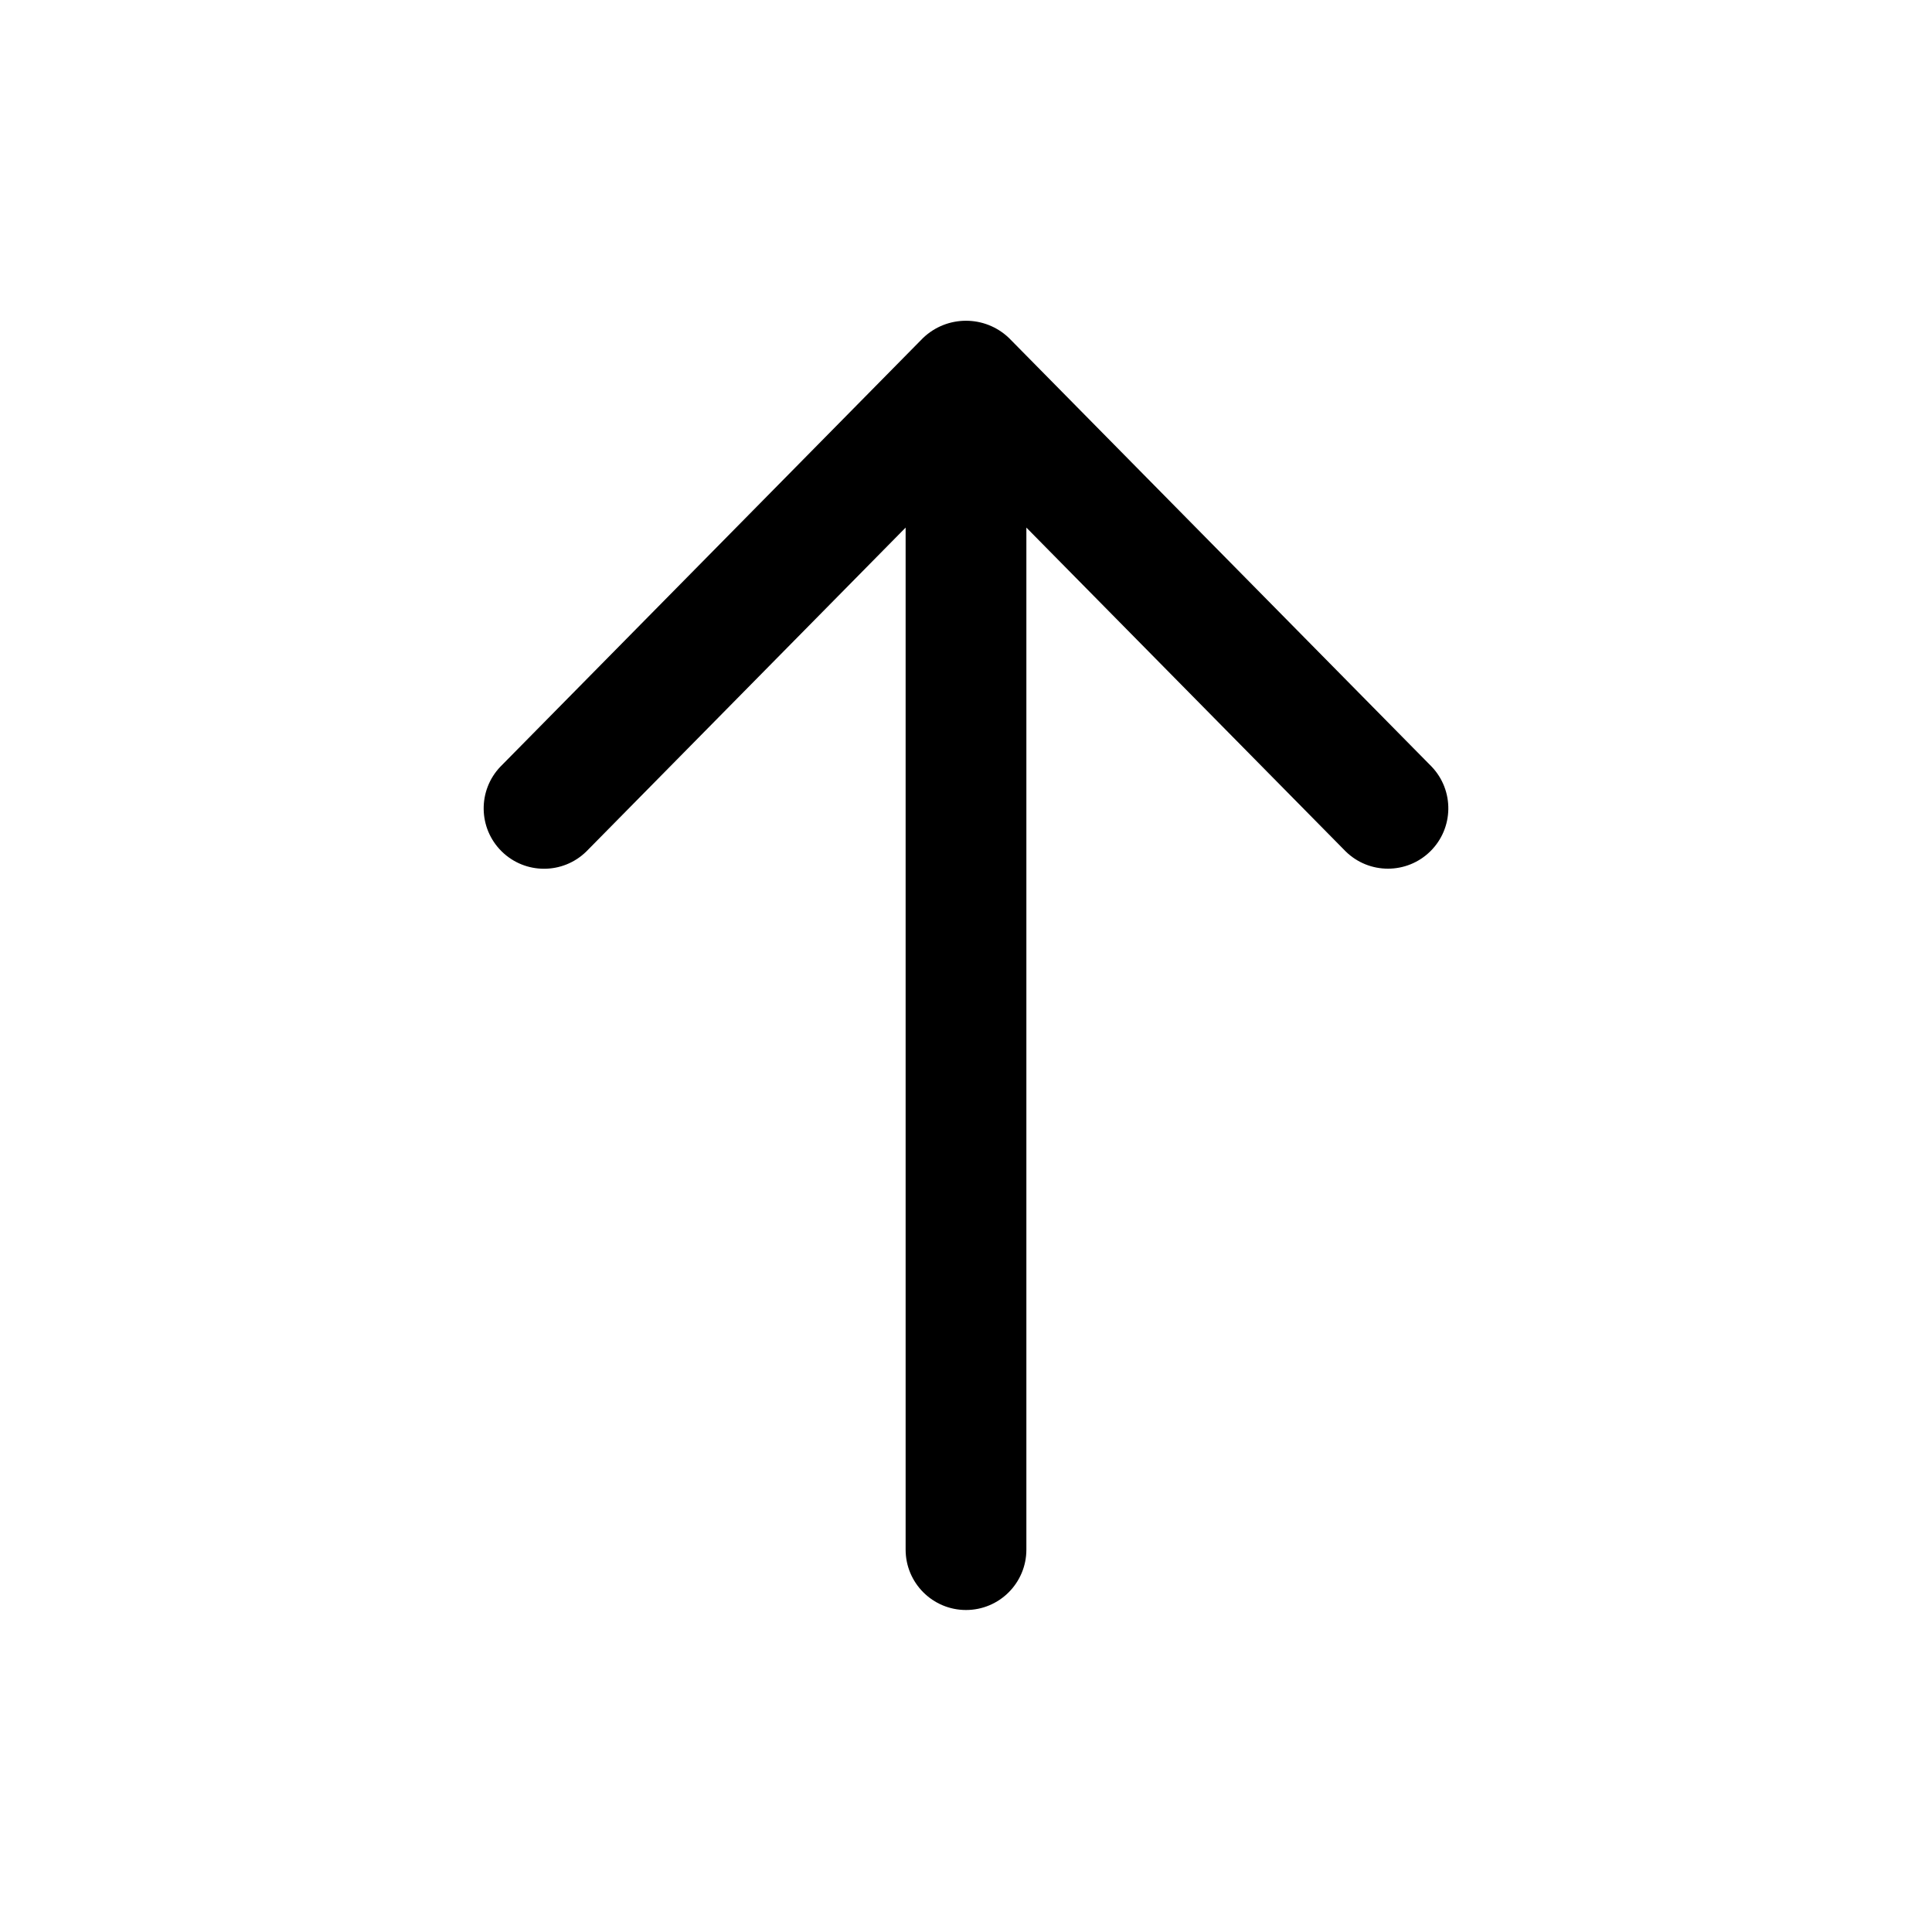
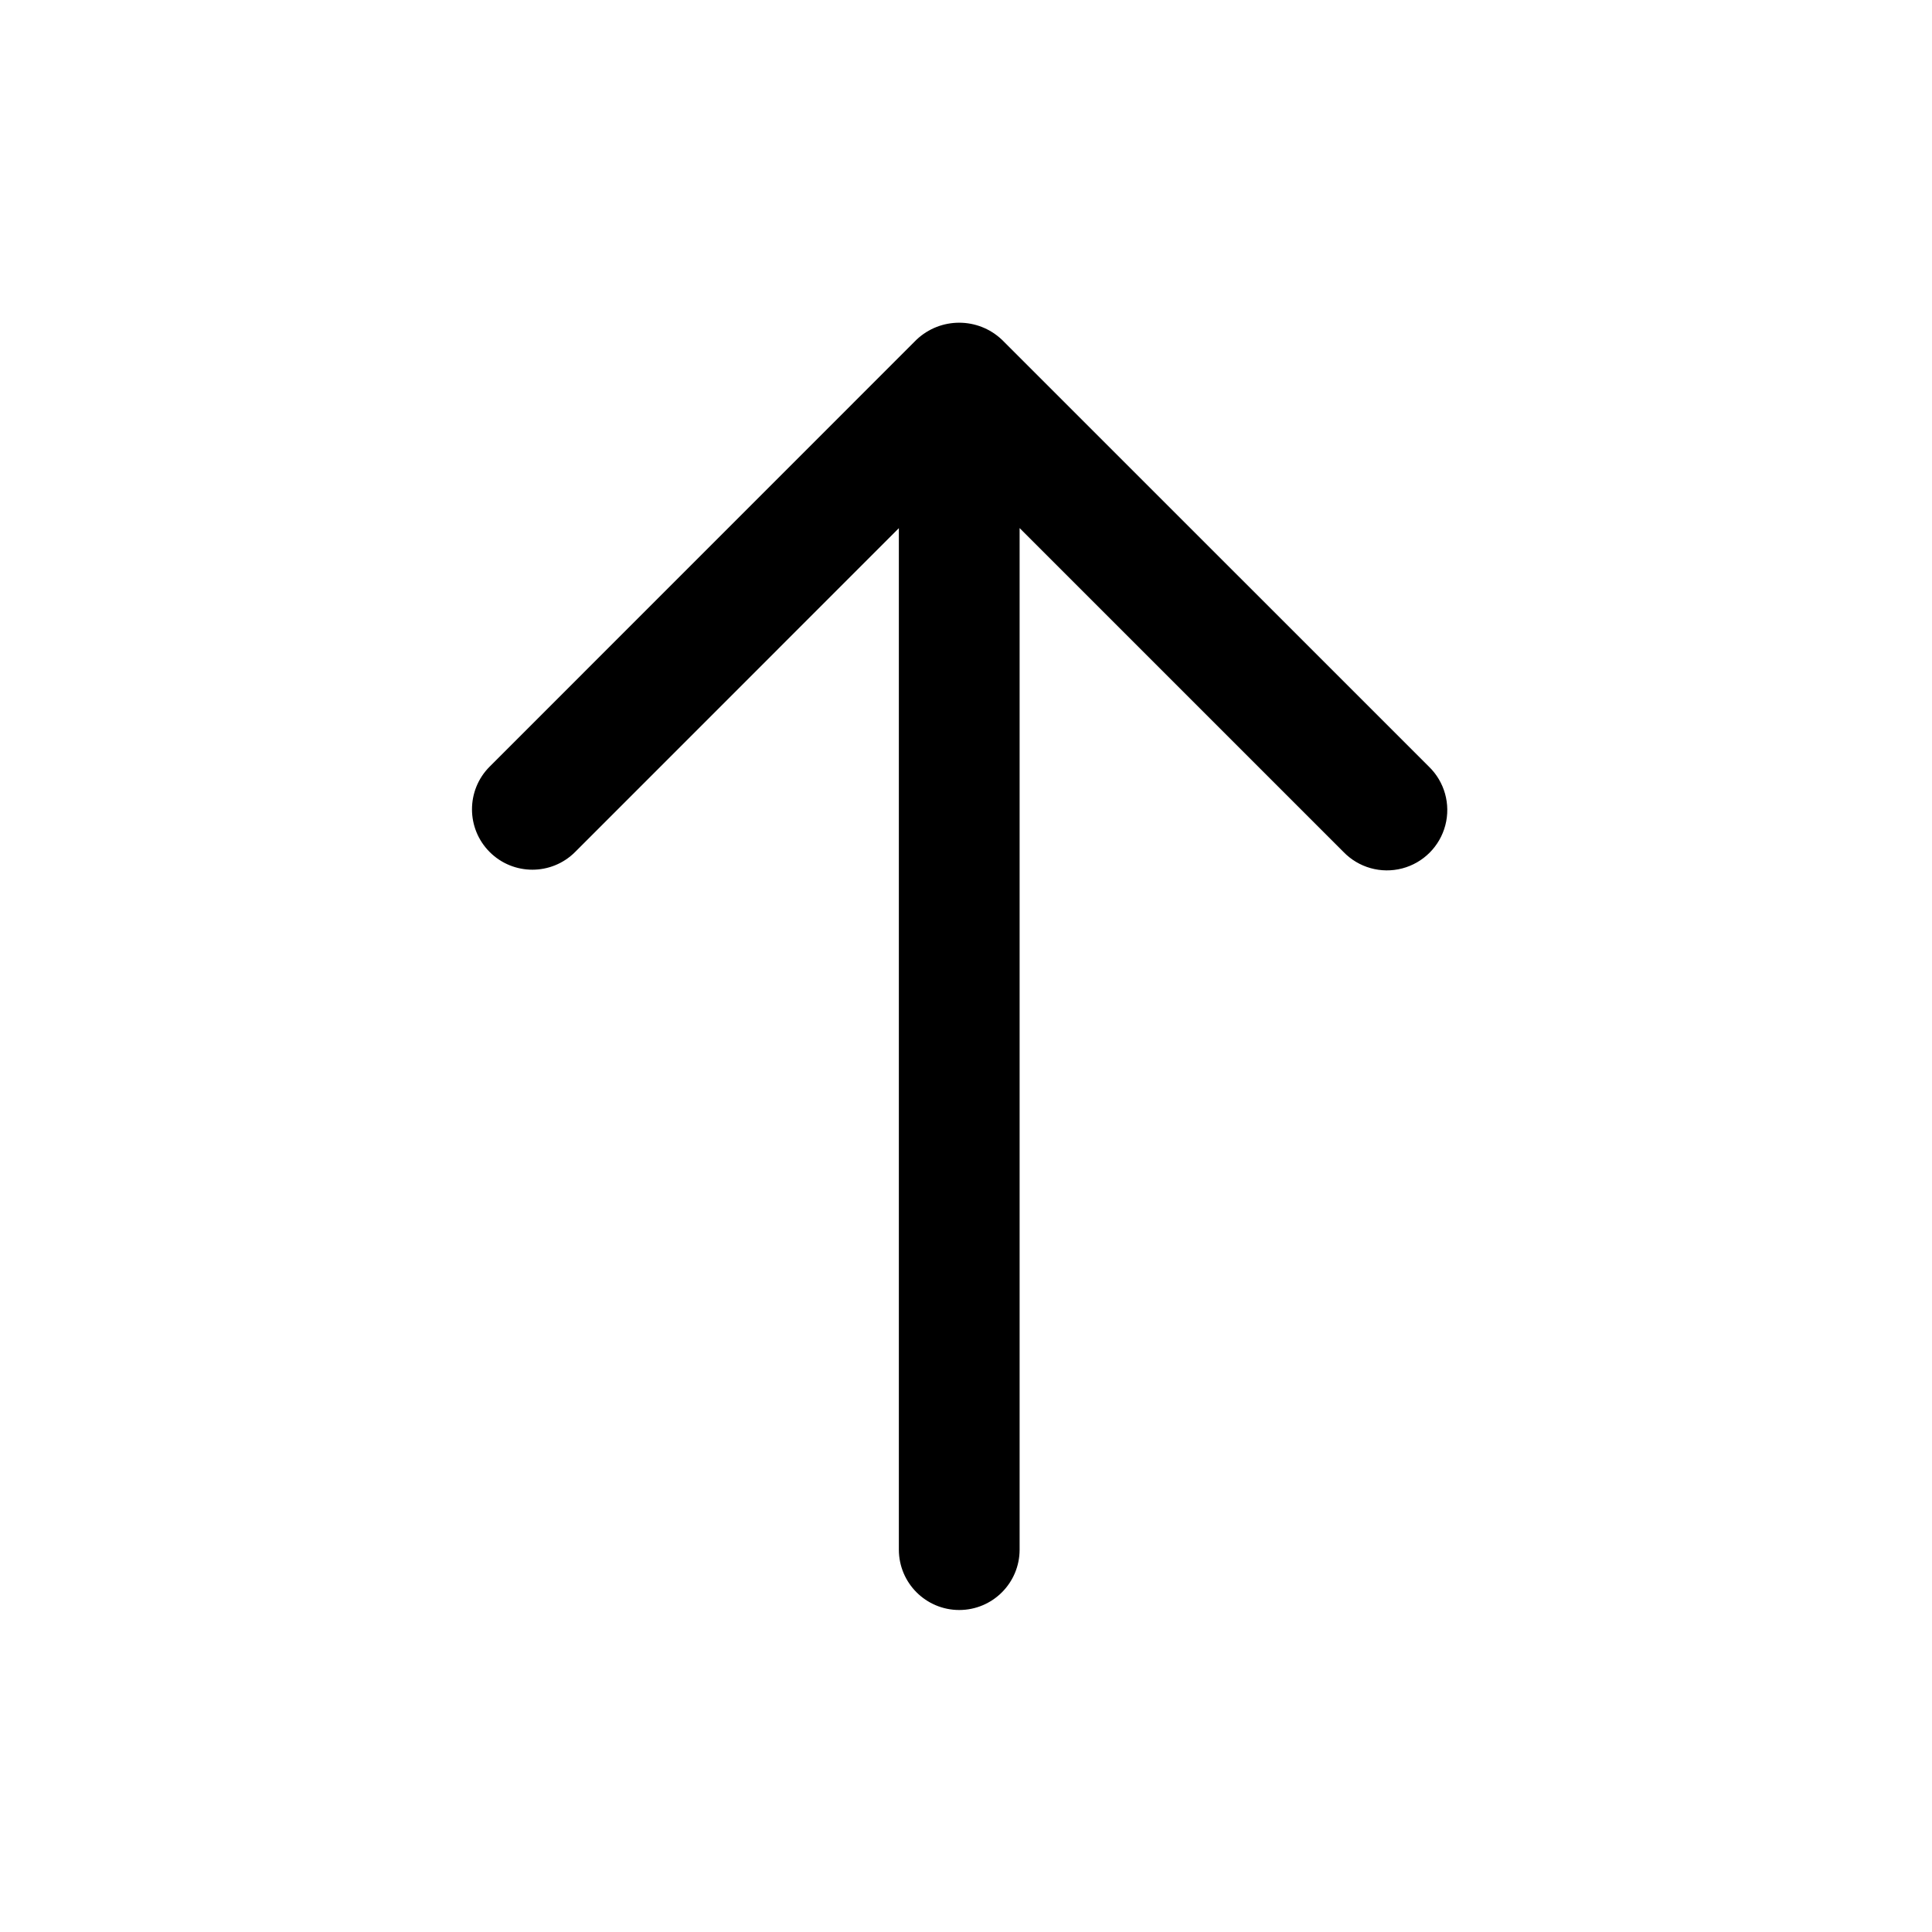
<svg xmlns="http://www.w3.org/2000/svg" id="icons" viewBox="0 0 24 24">
  <defs>
    <style>.cls-1{fill:none;}</style>
  </defs>
-   <rect id="canvas" class="cls-1" x="0.089" width="24" height="24" />
-   <path d="M12.534,4.199a.772.772,0,0,0-1.068,0l-5.25,5.325a.75.75,0,0,0,1.068,1.053L11.25,6.554V19.25a.75.75,0,0,0,1.5,0V6.554l3.966,4.022a.75.75,0,0,0,1.068-1.053Z" />
+   <rect id="canvas" class="cls-1" width="24" height="24" />
+   <path d="M17.75,9.523,12.446,4.22a.772.772,0,0,0-1.061,0L6.083,9.523A.75.75,0,1,0,7.144,10.584L11.166,6.561V19.25a.75.75,0,0,0,1.5,0V6.56l4.023,4.023A.75.75,0,1,0,17.75,9.523Z" />
</svg>
